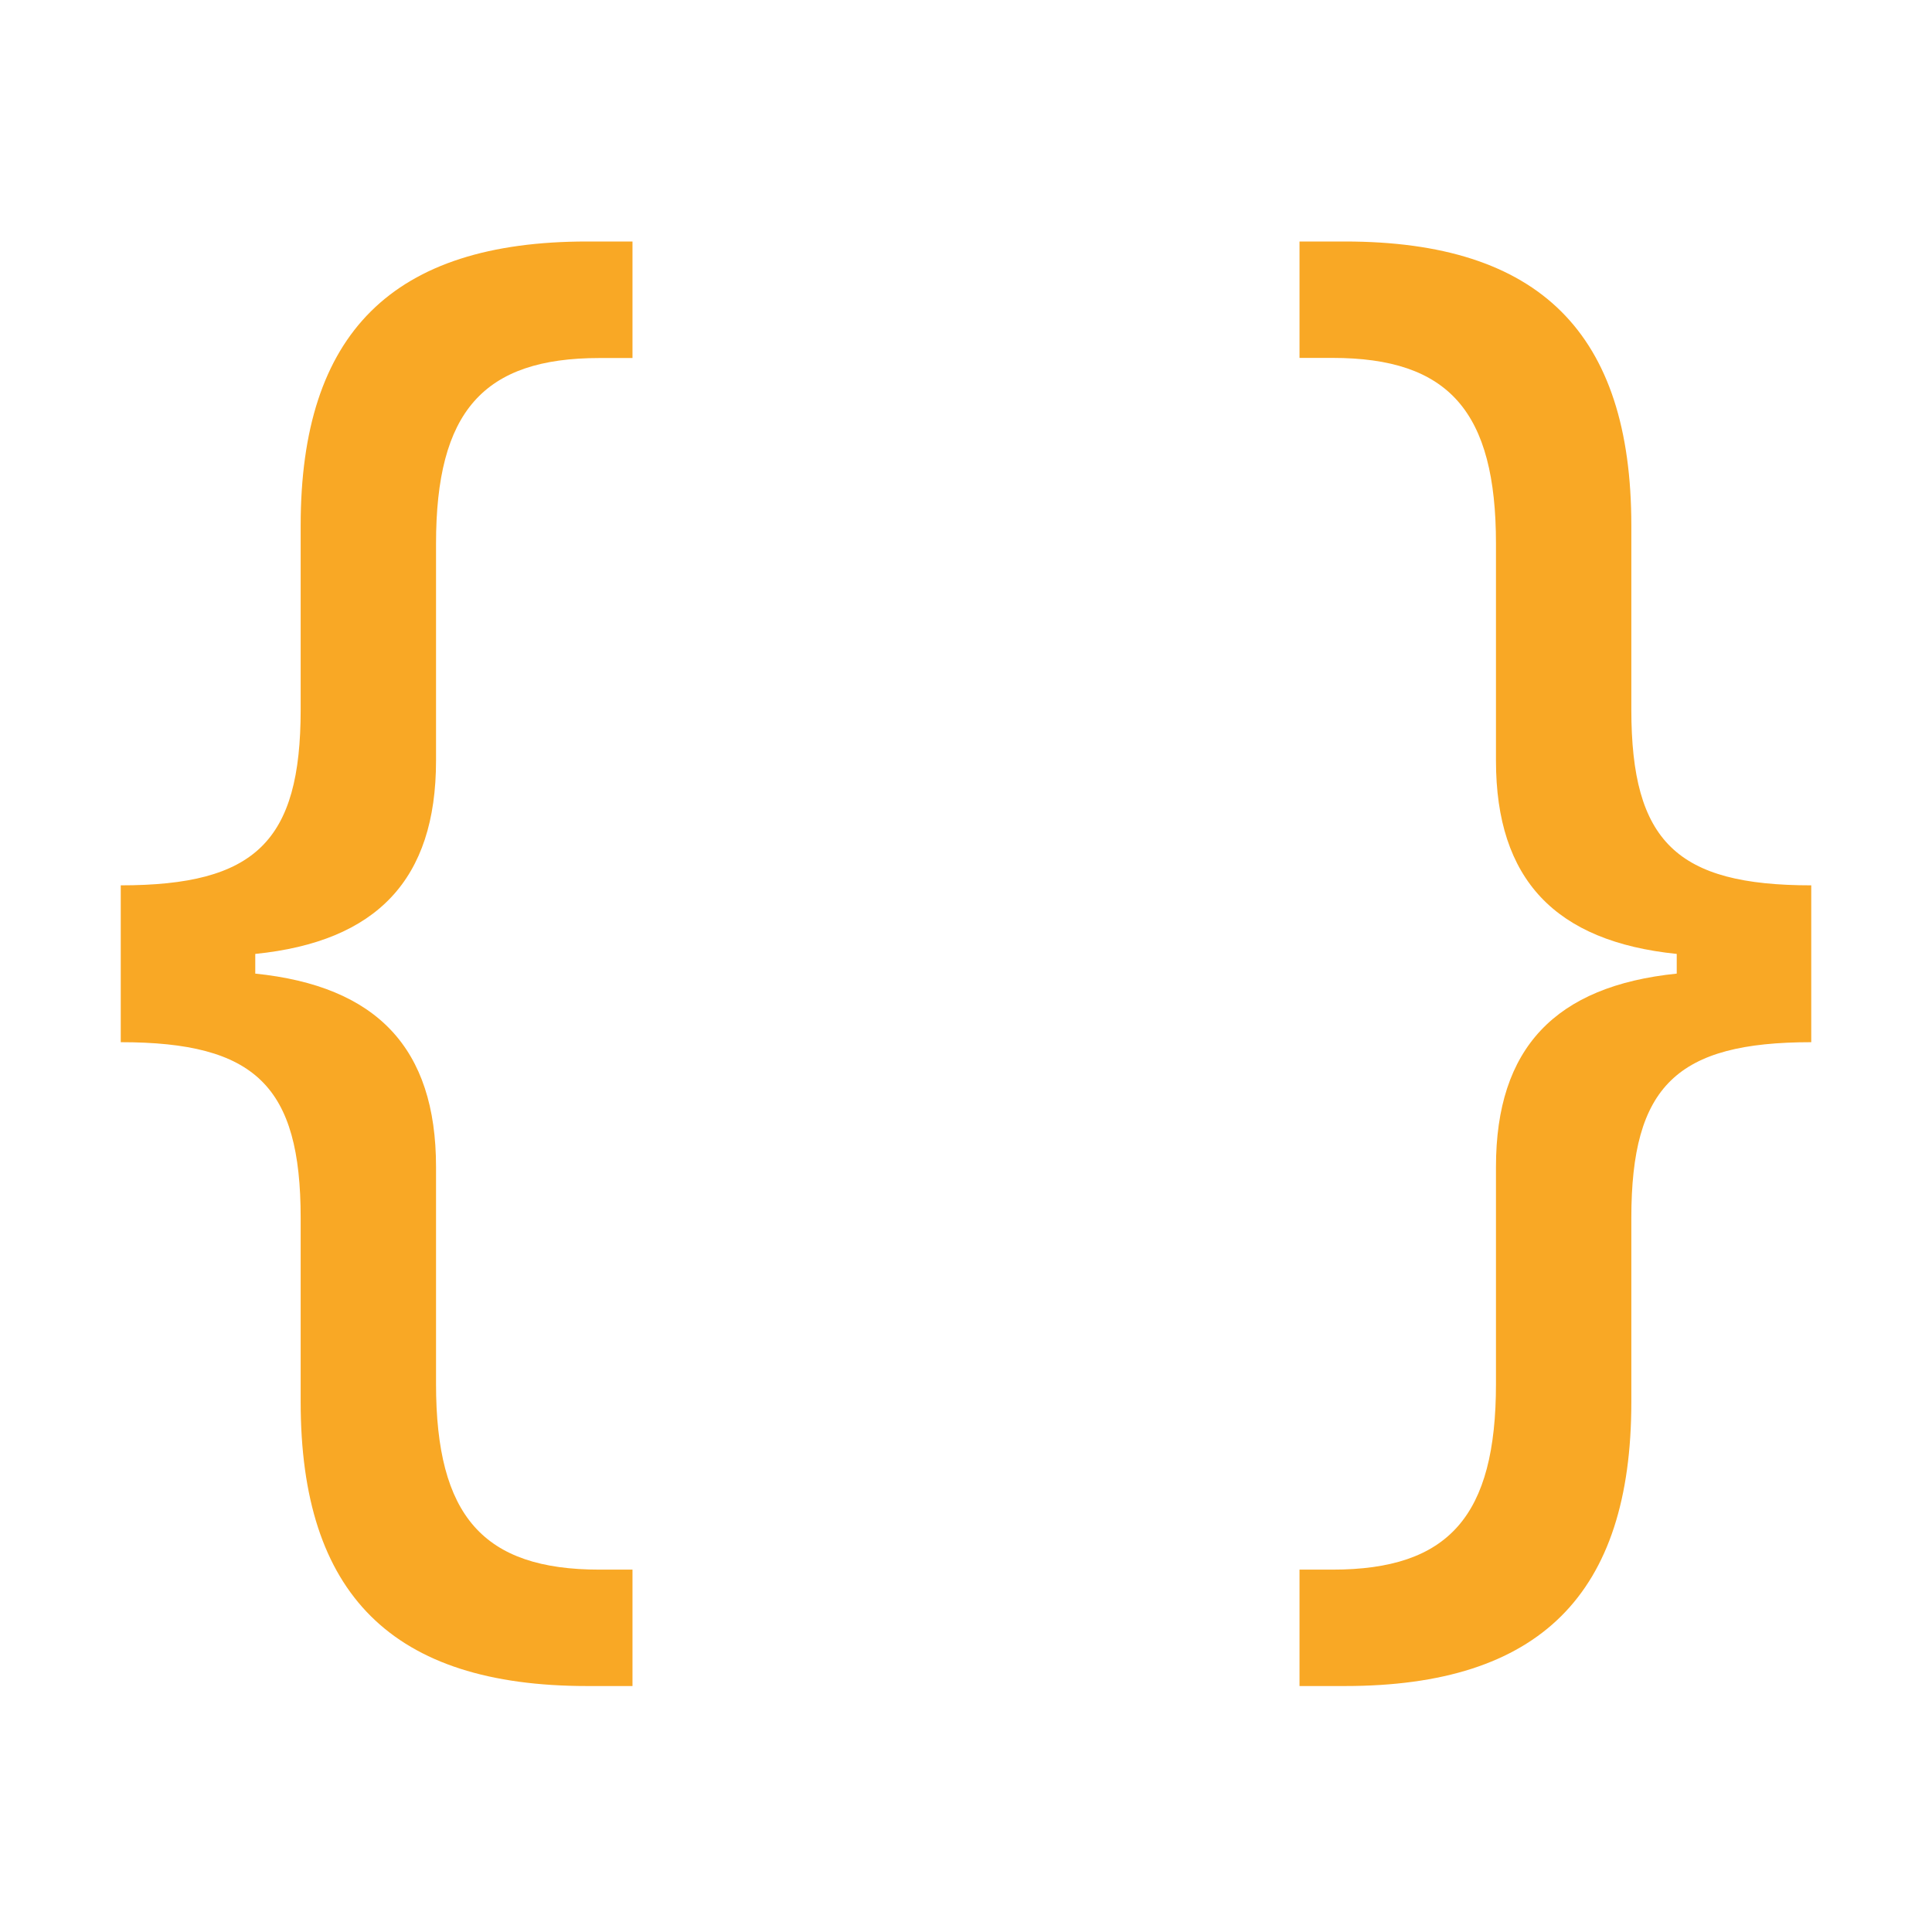
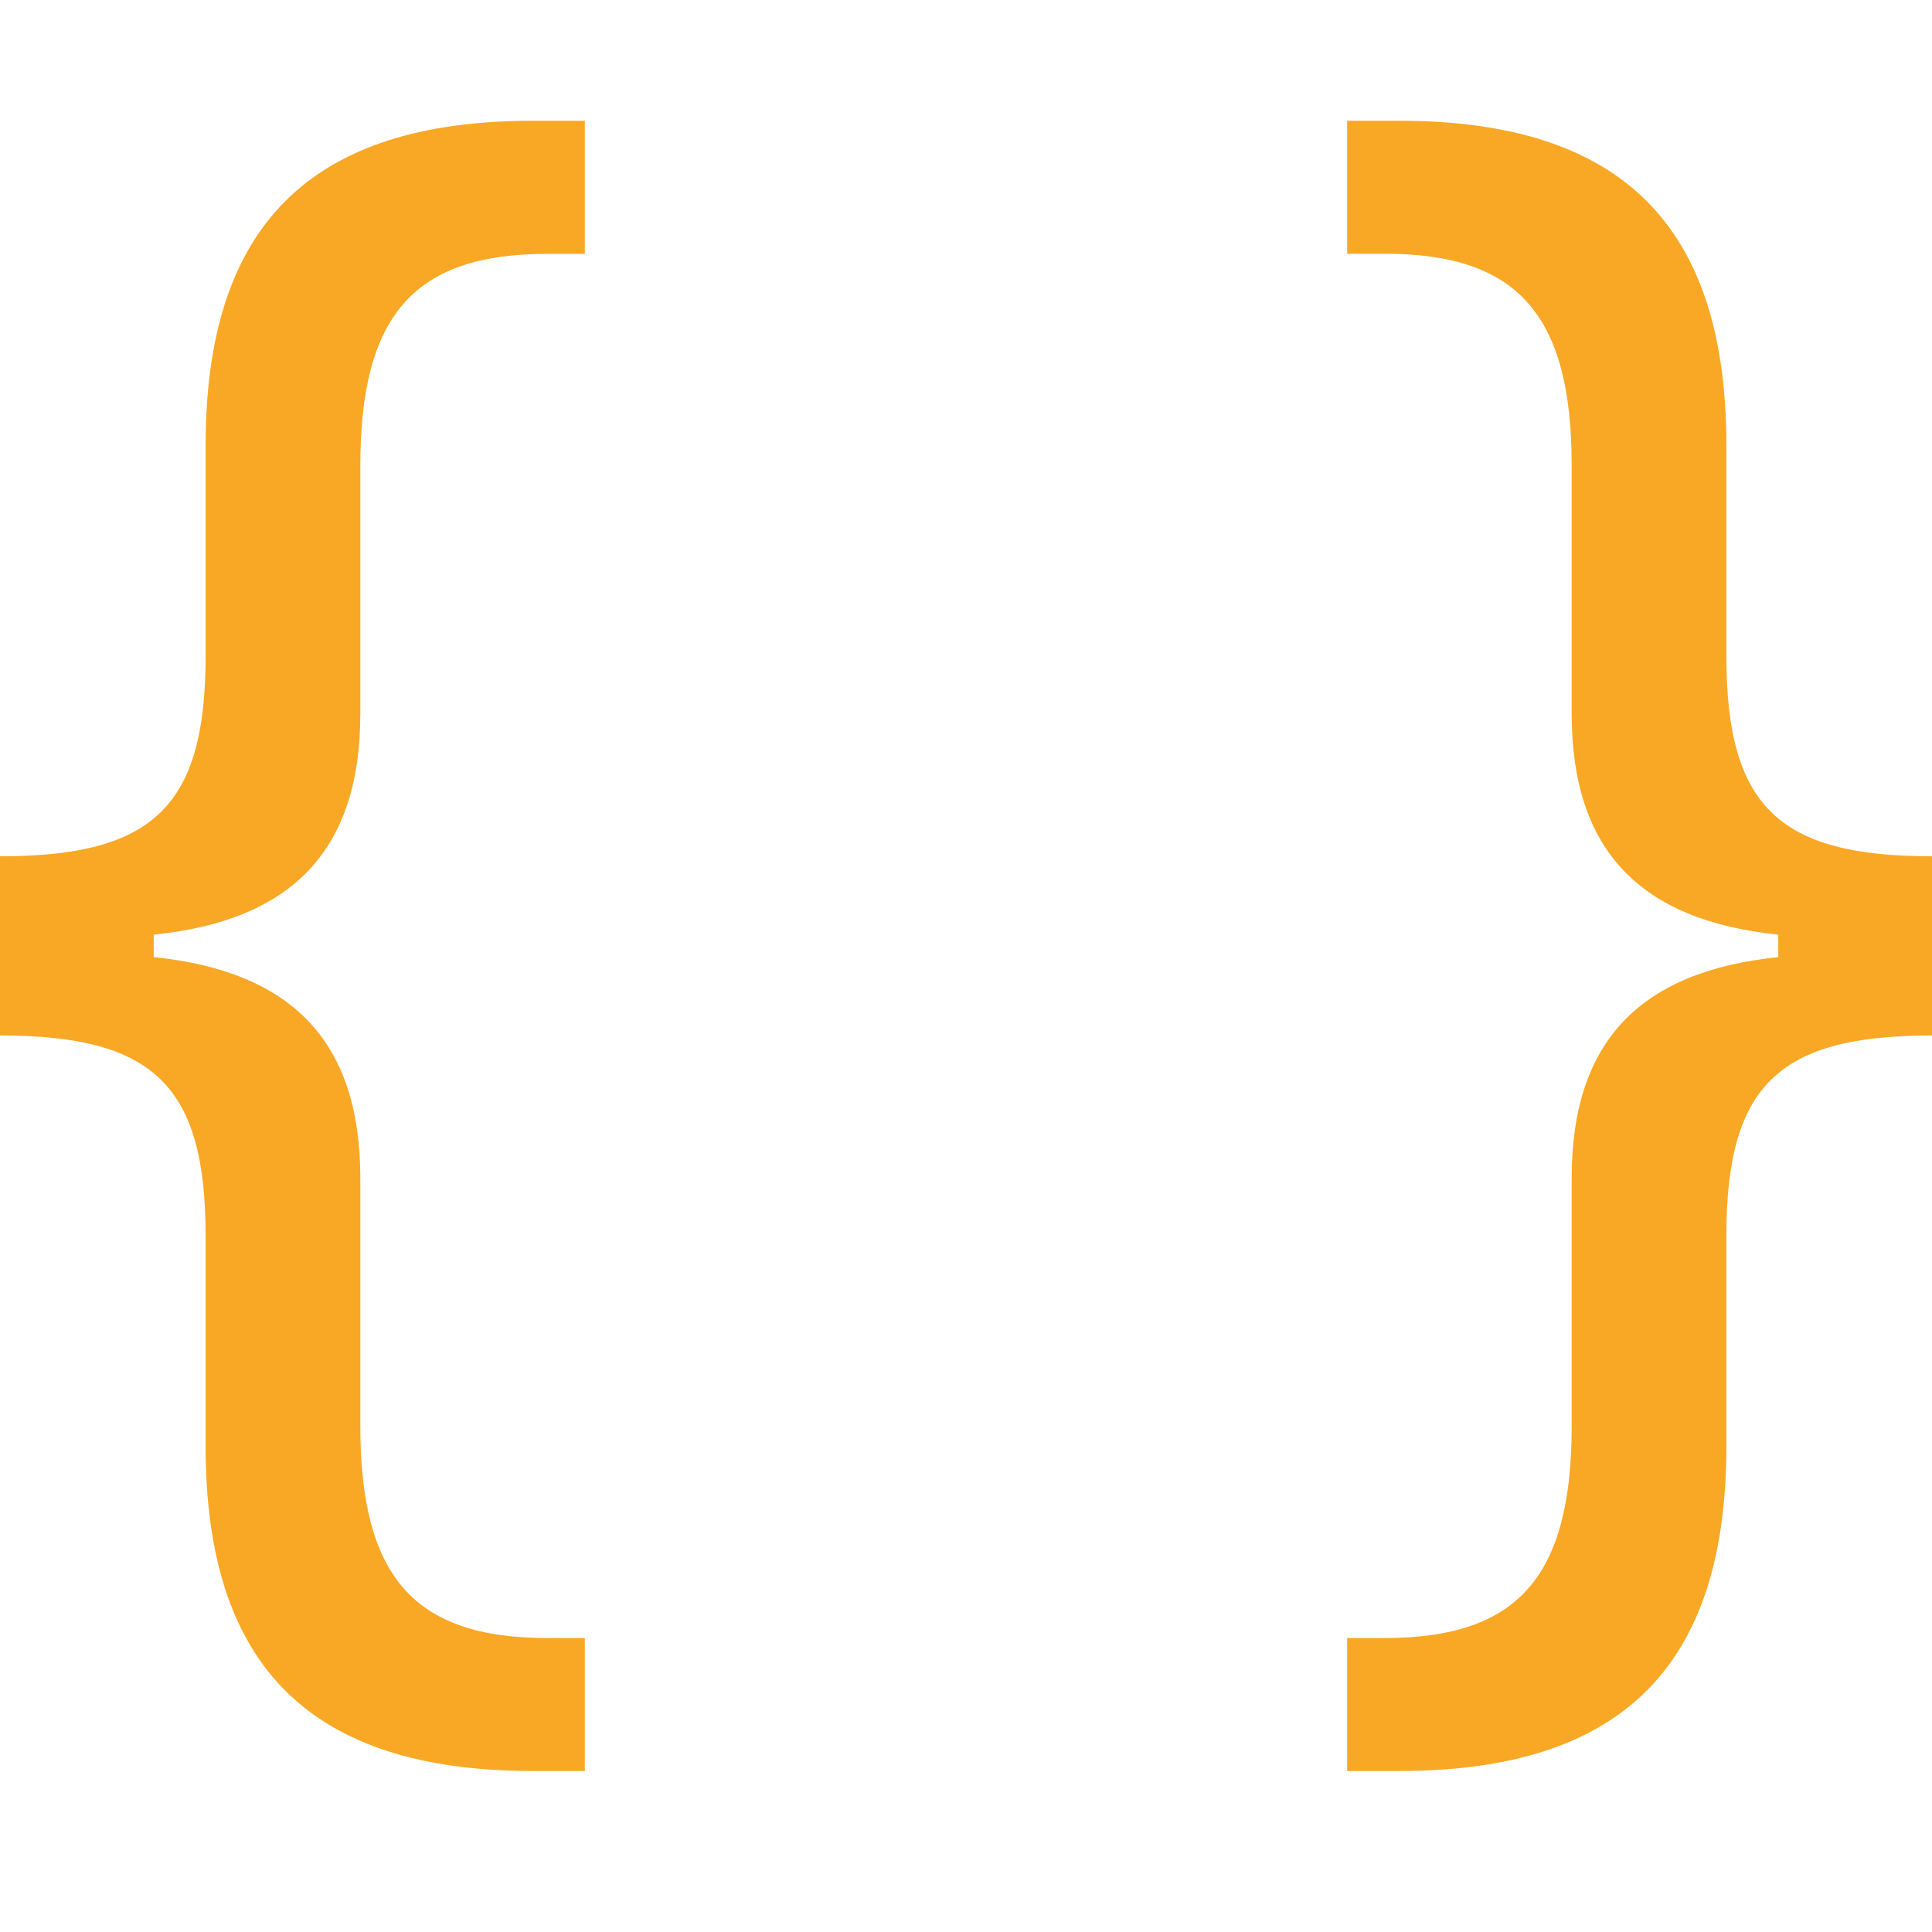
- <svg xmlns="http://www.w3.org/2000/svg" viewBox="0 0 16 16">
-   <path fill="#f9a825" d="M2.114 8.063V7.9c1.005-.102 1.497-.615 1.497-1.6V4.503c0-1.094.39-1.538 1.354-1.538h.273V2h-.376C3.25 2 2.49 2.759 2.49 4.352v1.524c0 1.094-.376 1.456-1.49 1.456v1.299c1.114 0 1.49.362 1.49 1.456v1.524c0 1.593.759 2.352 2.372 2.352h.376v-.964h-.273c-.964 0-1.354-.444-1.354-1.538V9.663c0-.984-.492-1.497-1.497-1.6M13.886 7.9v.163c-1.005.103-1.497.616-1.497 1.6v1.798c0 1.094-.39 1.538-1.354 1.538h-.273v.964h.376c1.613 0 2.372-.759 2.372-2.352v-1.524c0-1.094.376-1.456 1.49-1.456V7.332c-1.114 0-1.49-.362-1.49-1.456V4.352C13.51 2.759 12.75 2 11.138 2h-.376v.964h.273c.964 0 1.354.444 1.354 1.538V6.3c0 .984.492 1.497 1.497 1.6" />
+ <svg xmlns="http://www.w3.org/2000/svg" viewBox="0 0 48 48" fill="none">
+   <path fill="#F9A825" d="M3.819 23.779V23.221C7.265 22.871 8.952 21.113 8.952 17.737V11.578C8.952 7.829 10.289 6.307 13.594 6.307H14.53V3H13.241C7.714 3 5.109 5.601 5.109 11.061V16.284C5.109 20.033 3.819 21.274 0 21.274V25.726C3.819 25.726 5.109 26.967 5.109 30.716V35.939C5.109 41.399 7.711 44 13.241 44H14.53V40.696H13.594C10.289 40.696 8.952 39.175 8.952 35.425V29.263C8.952 25.89 7.265 24.132 3.819 23.779ZM44.181 23.221V23.779C40.735 24.132 39.048 25.89 39.048 29.263V35.425C39.048 39.175 37.711 40.696 34.406 40.696H33.47V44H34.759C40.289 44 42.891 41.399 42.891 35.939V30.716C42.891 26.967 44.181 25.726 48 25.726V21.274C44.181 21.274 42.891 20.033 42.891 16.284V11.061C42.891 5.601 40.286 3 34.759 3H33.47V6.304H34.406C37.711 6.304 39.048 7.826 39.048 11.575V17.737C39.048 21.11 40.735 22.868 44.181 23.221Z" />
</svg>
